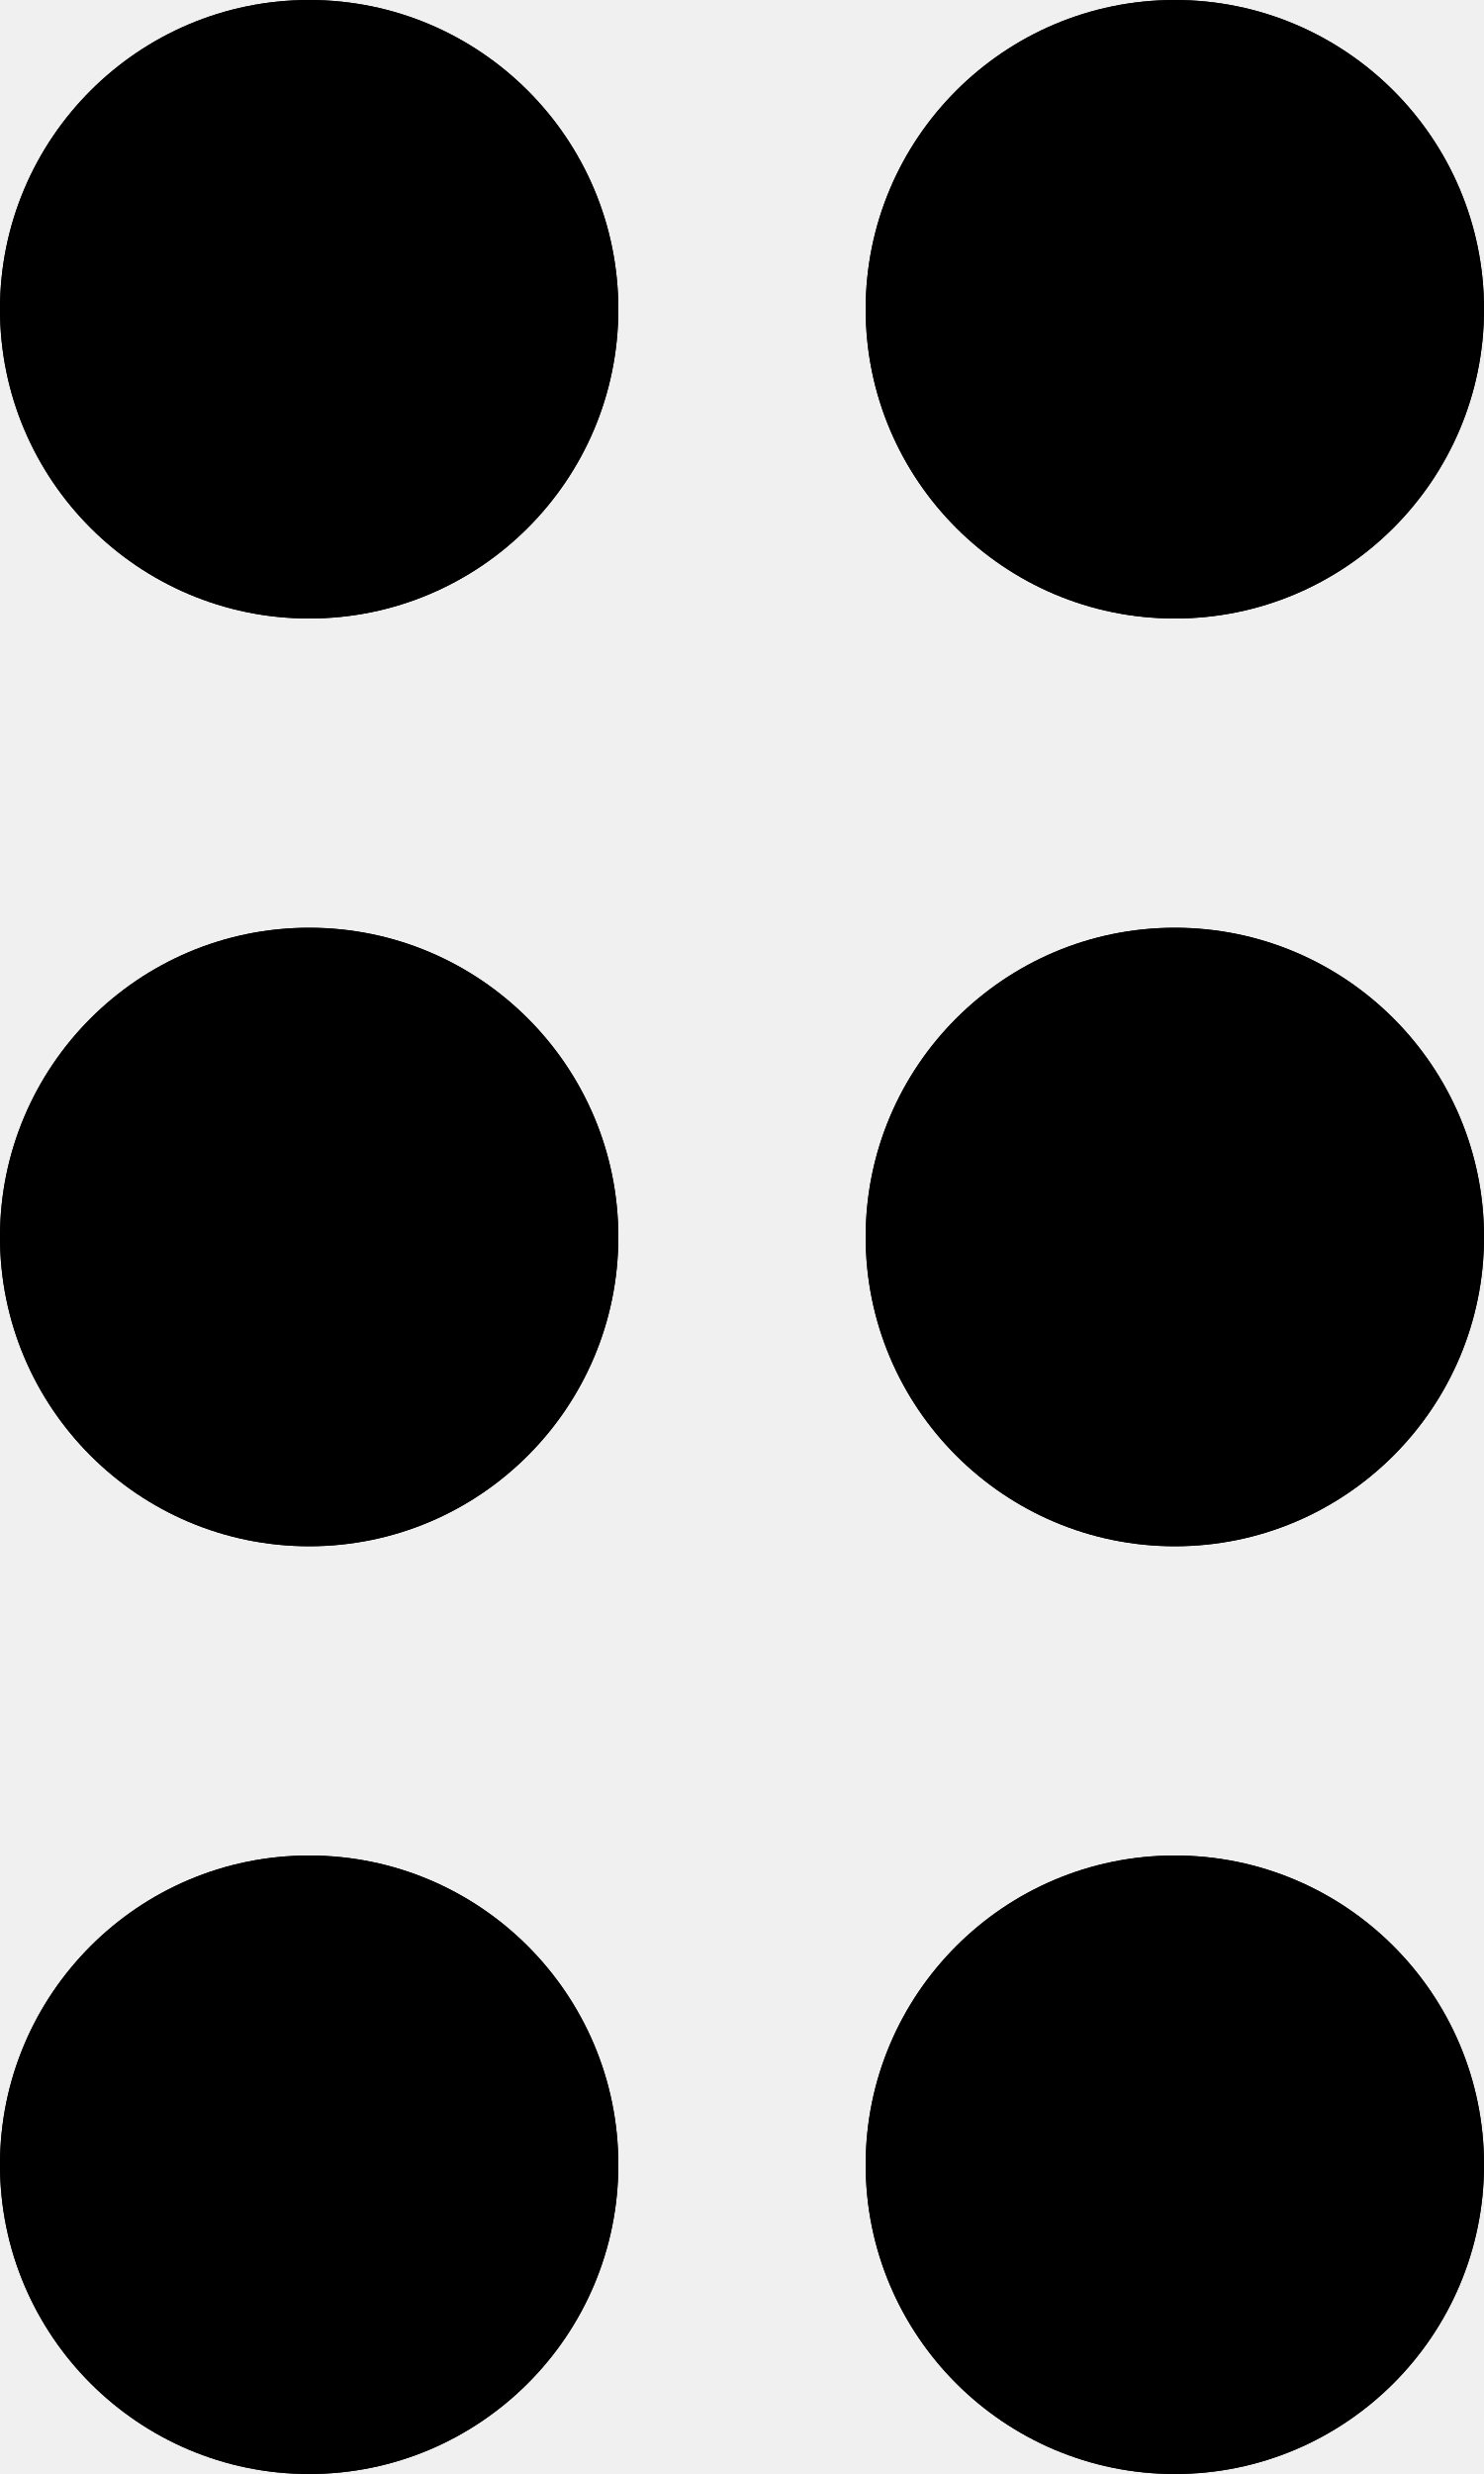
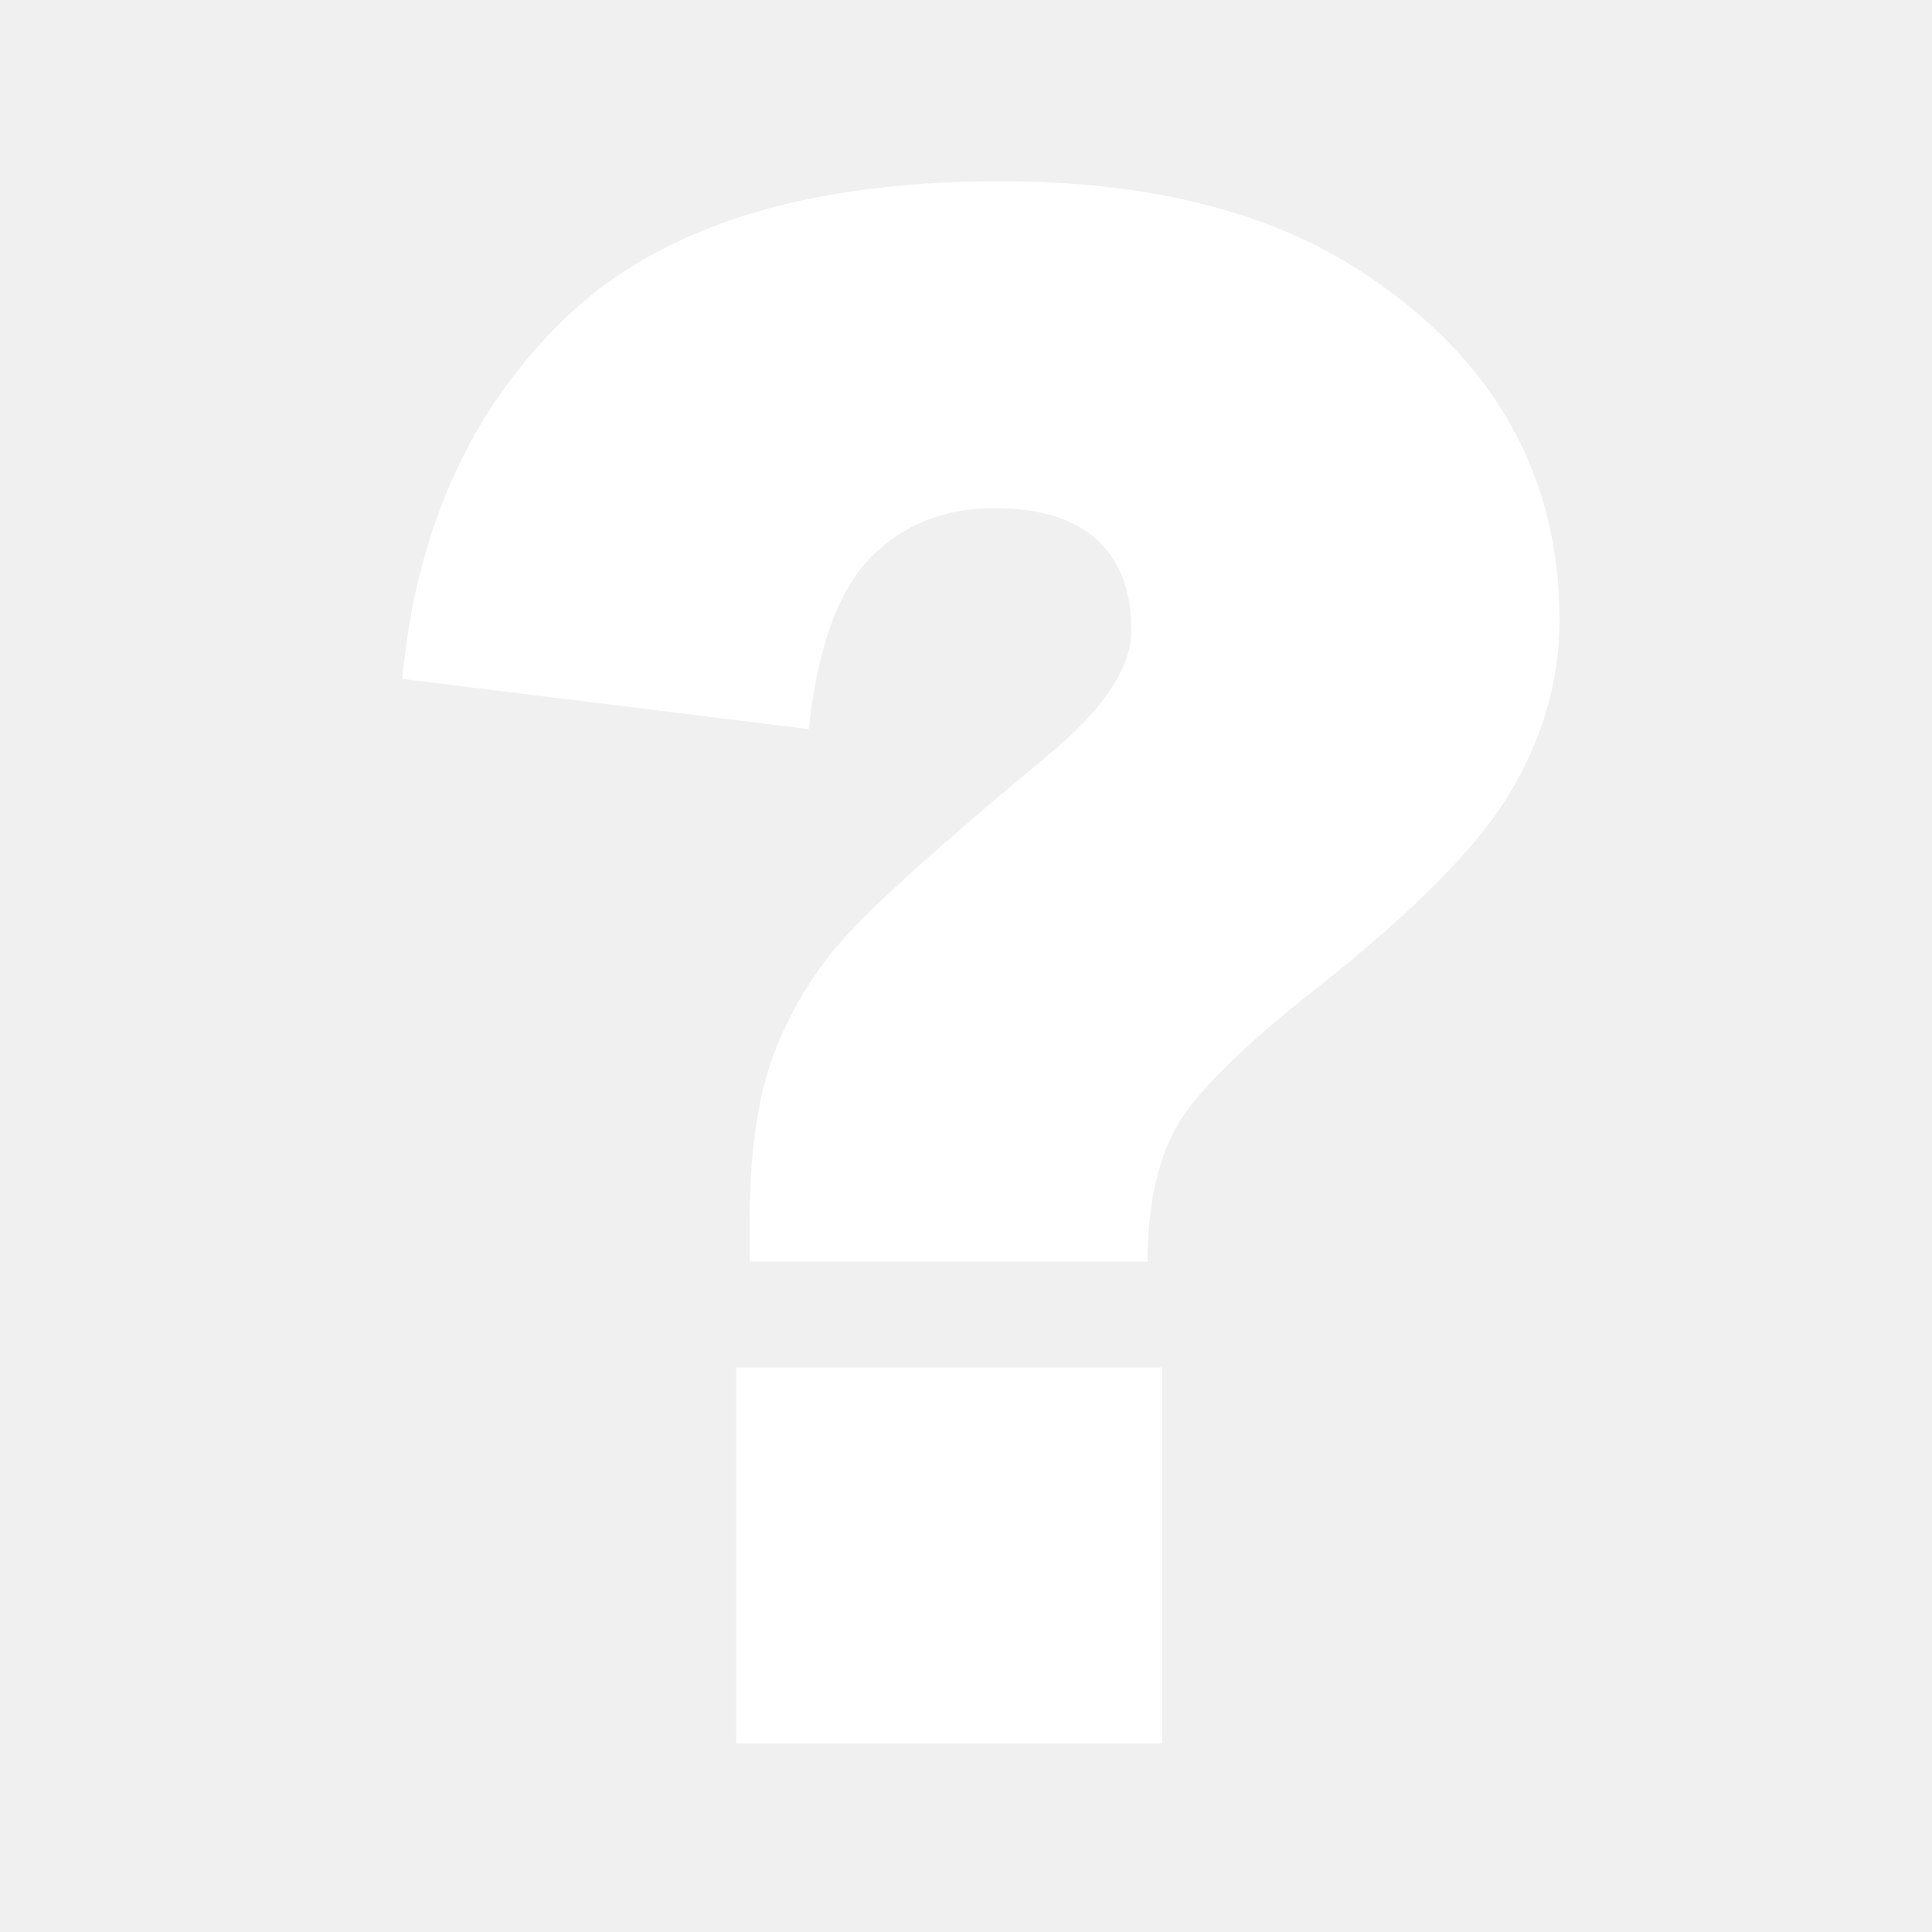
- <svg xmlns="http://www.w3.org/2000/svg" xmlns:xlink="http://www.w3.org/1999/xlink" version="1.1" preserveAspectRatio="xMidYMid meet" viewBox="0 0 12 20" width="12" height="20">
-   <defs>
-     <path d="M5 2.5C5 3.88 3.88 5 2.5 5C1.12 5 0 3.88 0 2.5C0 1.12 1.12 0 2.5 0C3.88 0 5 1.12 5 2.5Z" id="d3OjyZTMdy" />
-     <path d="M12 2.5C12 3.88 10.88 5 9.5 5C8.12 5 7 3.88 7 2.5C7 1.12 8.12 0 9.5 0C10.88 0 12 1.12 12 2.5Z" id="f47mygWF" />
-     <path d="M5 17.5C5 18.88 3.88 20 2.5 20C1.12 20 0 18.88 0 17.5C0 16.12 1.12 15 2.5 15C3.88 15 5 16.12 5 17.5Z" id="jRGZu6Uu" />
-     <path d="M12 17.5C12 18.88 10.88 20 9.5 20C8.12 20 7 18.88 7 17.5C7 16.12 8.12 15 9.5 15C10.88 15 12 16.12 12 17.5Z" id="b4aCgyAwi" />
-     <path d="M5 10C5 11.38 3.88 12.5 2.5 12.5C1.12 12.5 0 11.38 0 10C0 8.62 1.12 7.5 2.5 7.5C3.88 7.5 5 8.62 5 10Z" id="bi6rCpBWc" />
-     <path d="M12 10C12 11.38 10.88 12.5 9.5 12.5C8.12 12.5 7 11.38 7 10C7 8.62 8.12 7.5 9.5 7.5C10.88 7.5 12 8.62 12 10Z" id="a1e6IsHSvY" />
-     <path d="M5 2.5C5 3.88 3.88 5 2.5 5C1.12 5 0 3.88 0 2.5C0 1.12 1.12 0 2.5 0C3.88 0 5 1.12 5 2.5Z" id="anyue7gSR" />
-     <path d="M12 2.5C12 3.88 10.88 5 9.5 5C8.12 5 7 3.88 7 2.5C7 1.12 8.12 0 9.5 0C10.88 0 12 1.12 12 2.5Z" id="fRkTmA2lP" />
-     <path d="M5 17.5C5 18.88 3.88 20 2.5 20C1.12 20 0 18.88 0 17.5C0 16.12 1.12 15 2.5 15C3.88 15 5 16.12 5 17.5Z" id="czFUrbARy" />
-     <path d="M12 17.5C12 18.88 10.88 20 9.5 20C8.12 20 7 18.88 7 17.5C7 16.12 8.12 15 9.5 15C10.88 15 12 16.12 12 17.5Z" id="b2PigQZbSK" />
-     <path d="M5 10C5 11.38 3.88 12.5 2.5 12.5C1.12 12.5 0 11.38 0 10C0 8.62 1.12 7.5 2.5 7.5C3.88 7.5 5 8.62 5 10Z" id="e4FIQVKZ4" />
-     <path d="M12 10C12 11.38 10.88 12.5 9.5 12.5C8.12 12.5 7 11.38 7 10C7 8.62 8.12 7.5 9.5 7.5C10.88 7.5 12 8.62 12 10Z" id="b8UfOdP0V" />
-   </defs>
-   <g>
+ <svg xmlns="http://www.w3.org/2000/svg" version="1.1" x="0px" y="0px" viewBox="0 0 500 500" style="enable-background:new 0 0 500 500;" xml:space="preserve">
+   <style type="text/css">
+ 	.st0{display:none;}
+ 	.st1{display:inline;}
+ 	.st2{fill:#FFFFFF;}
+ </style>
+   <g id="Layer_1" class="st0">
+     <circle class="st1" cx="250" cy="250" r="250" />
+   </g>
+   <g id="Layer_2">
    <g>
-       <g>
-         <use xlink:href="#d3OjyZTMdy" opacity="1" fill="#000000" fill-opacity="1" />
-       </g>
-       <g>
-         <use xlink:href="#f47mygWF" opacity="1" fill="#000000" fill-opacity="1" />
-       </g>
-       <g>
-         <use xlink:href="#jRGZu6Uu" opacity="1" fill="#000000" fill-opacity="1" />
-       </g>
-       <g>
-         <use xlink:href="#b4aCgyAwi" opacity="1" fill="#000000" fill-opacity="1" />
-       </g>
-       <g>
-         <use xlink:href="#bi6rCpBWc" opacity="1" fill="#000000" fill-opacity="1" />
-       </g>
-       <g>
-         <use xlink:href="#a1e6IsHSvY" opacity="1" fill="#000000" fill-opacity="1" />
-       </g>
-       <g>
-         <use xlink:href="#anyue7gSR" opacity="1" fill="#000000" fill-opacity="1" />
-       </g>
-       <g>
-         <use xlink:href="#fRkTmA2lP" opacity="1" fill="#000000" fill-opacity="1" />
-       </g>
-       <g>
-         <use xlink:href="#czFUrbARy" opacity="1" fill="#000000" fill-opacity="1" />
-       </g>
-       <g>
-         <use xlink:href="#b2PigQZbSK" opacity="1" fill="#000000" fill-opacity="1" />
-       </g>
-       <g>
-         <use xlink:href="#e4FIQVKZ4" opacity="1" fill="#000000" fill-opacity="1" />
-       </g>
-       <g>
-         <use xlink:href="#b8UfOdP0V" opacity="1" fill="#000000" fill-opacity="1" />
-       </g>
+       <path class="st2" d="M297,326.5H194v-10.3c0-17.5,2-31.8,6-42.7c4-10.9,9.9-20.9,17.8-30c7.9-9,25.5-24.9,53-47.7    c14.6-11.9,22-22.9,22-32.8c0-9.9-2.9-17.7-8.8-23.2c-5.9-5.5-14.8-8.3-26.7-8.3c-12.8,0-23.5,4.2-31.9,12.7    c-8.4,8.5-13.8,23.3-16.1,44.5l-105.2-13c3.6-38.7,17.7-69.8,42.2-93.4c24.5-23.6,62-35.4,112.6-35.4c39.4,0,71.2,8.2,95.4,24.7    c32.9,22.2,49.3,51.9,49.3,88.9c0,15.4-4.2,30.2-12.7,44.5c-8.5,14.3-25.8,31.7-52.1,52.3c-18.3,14.5-29.8,26.1-34.6,34.8    C299.4,301,297,312.5,297,326.5z M190.5,353.9h110.3v97.3H190.5V353.9z" />
    </g>
  </g>
</svg>
